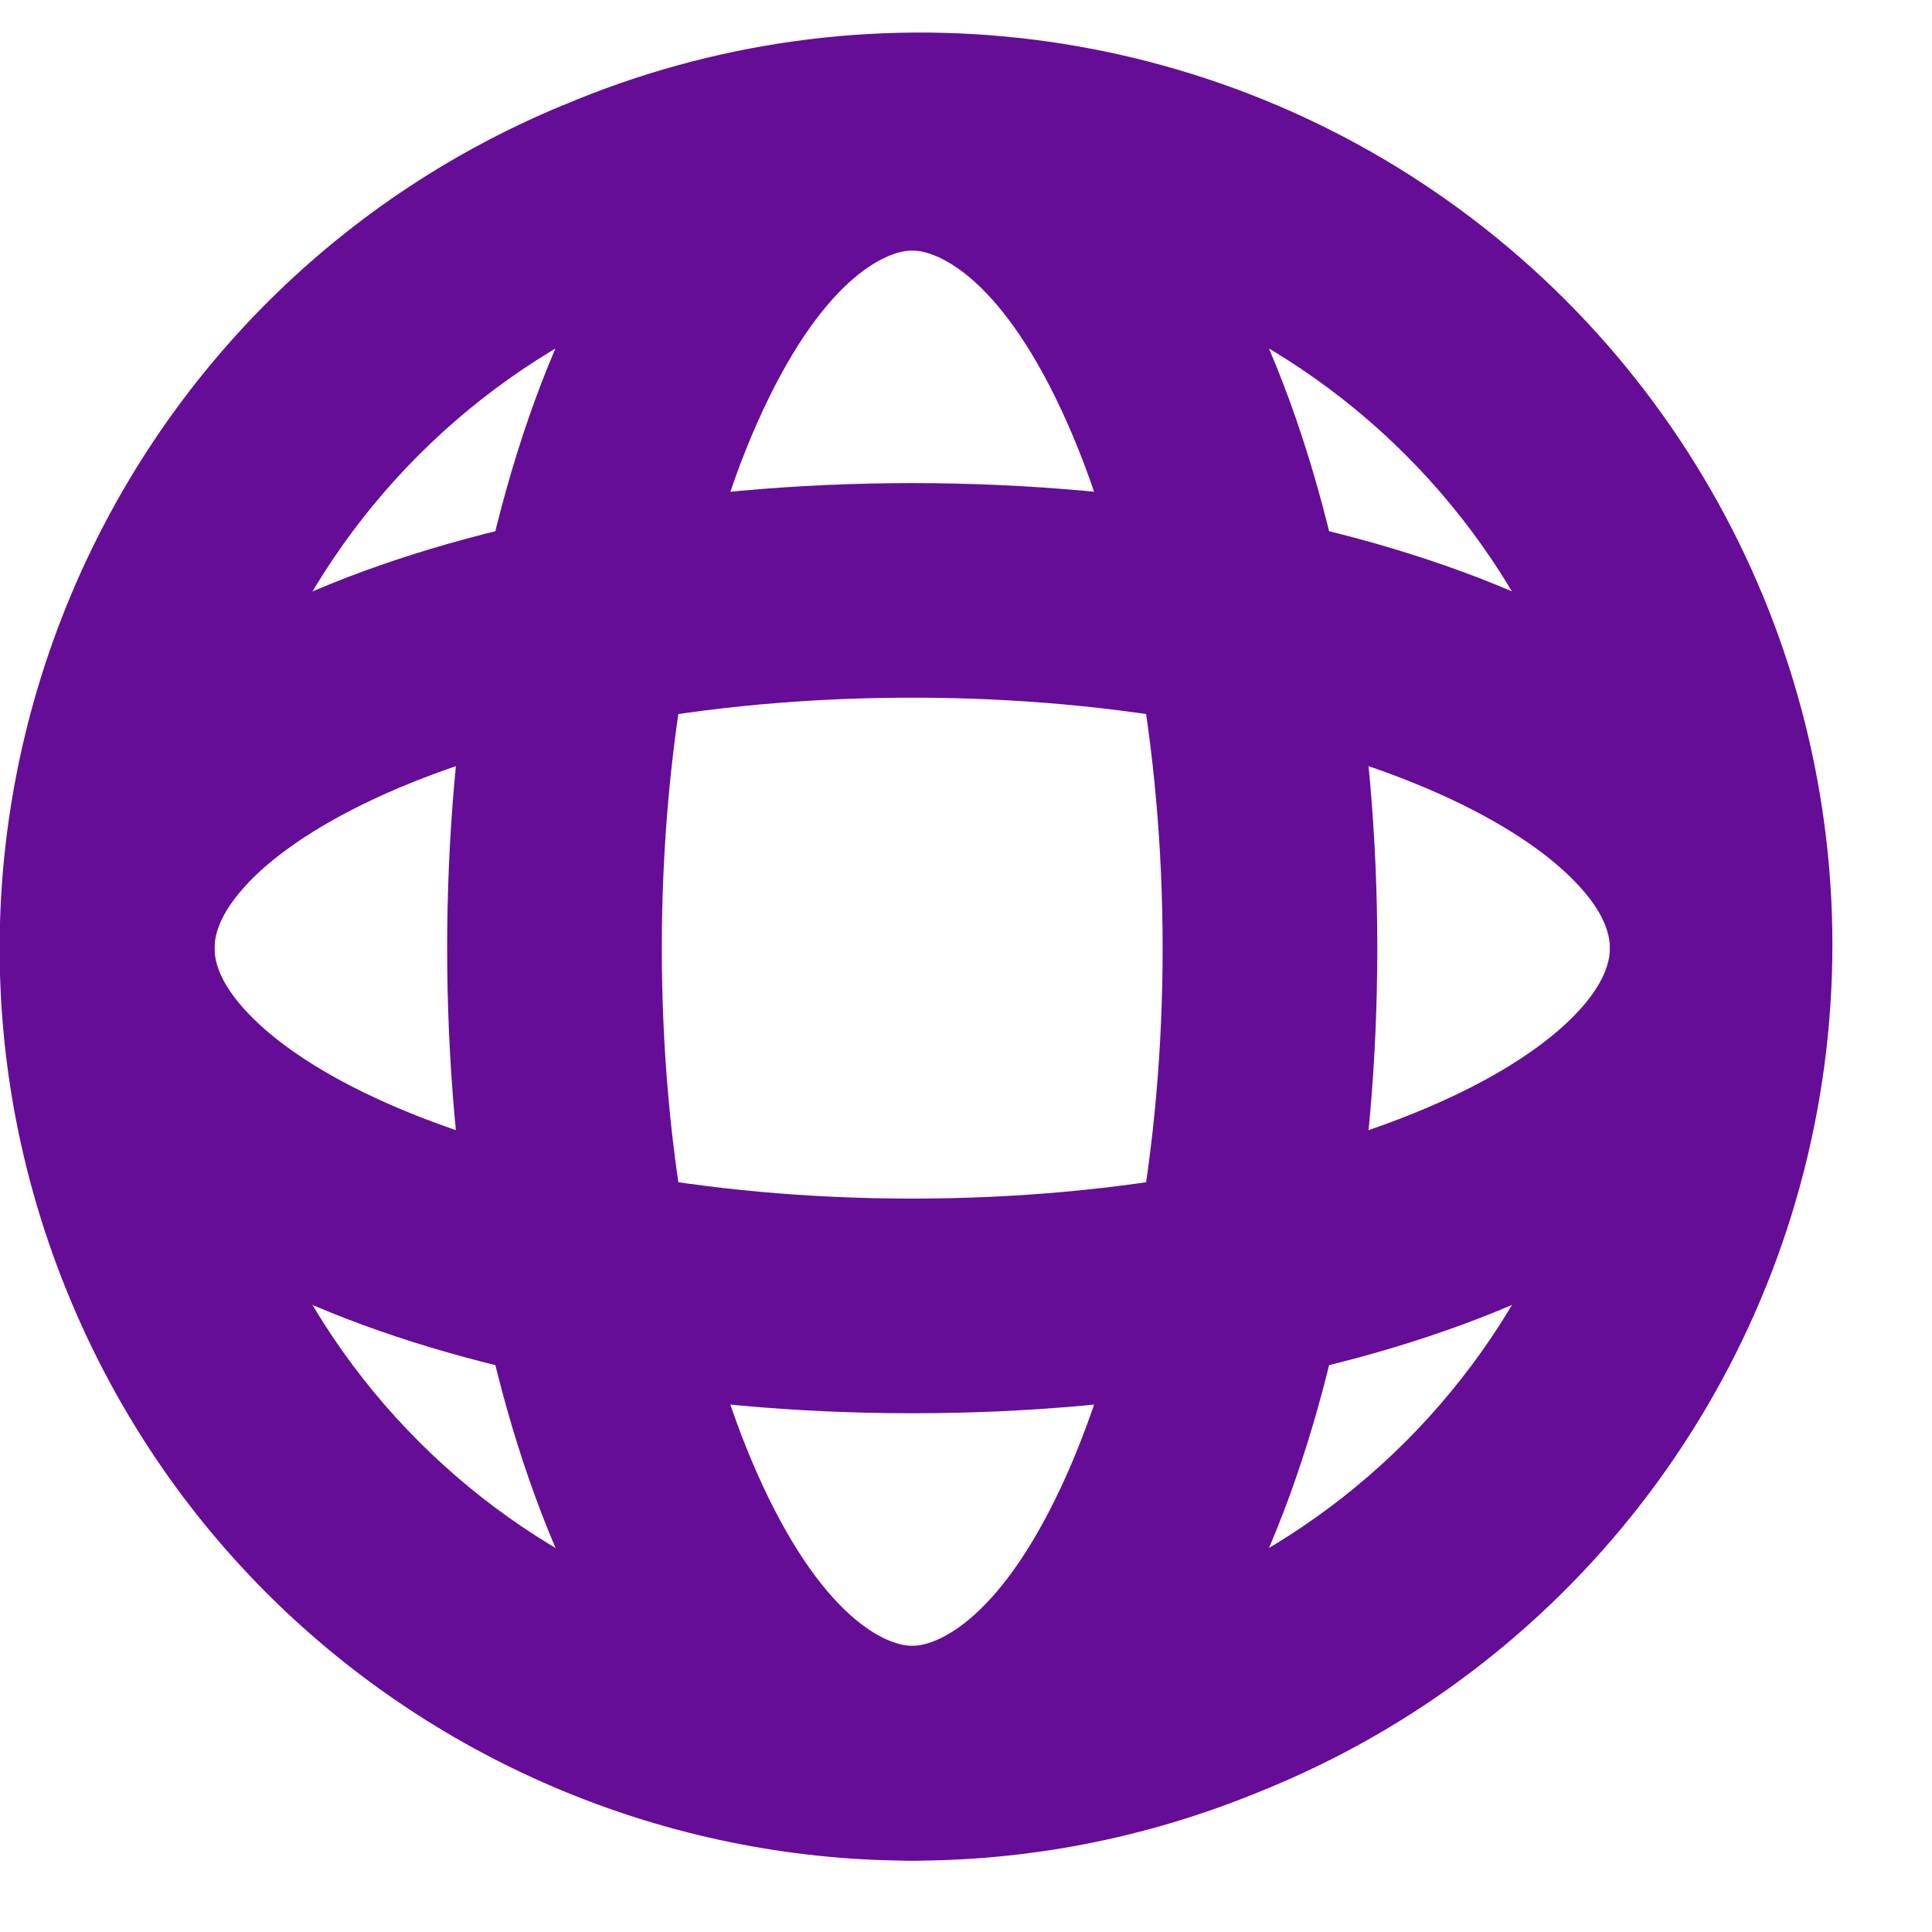
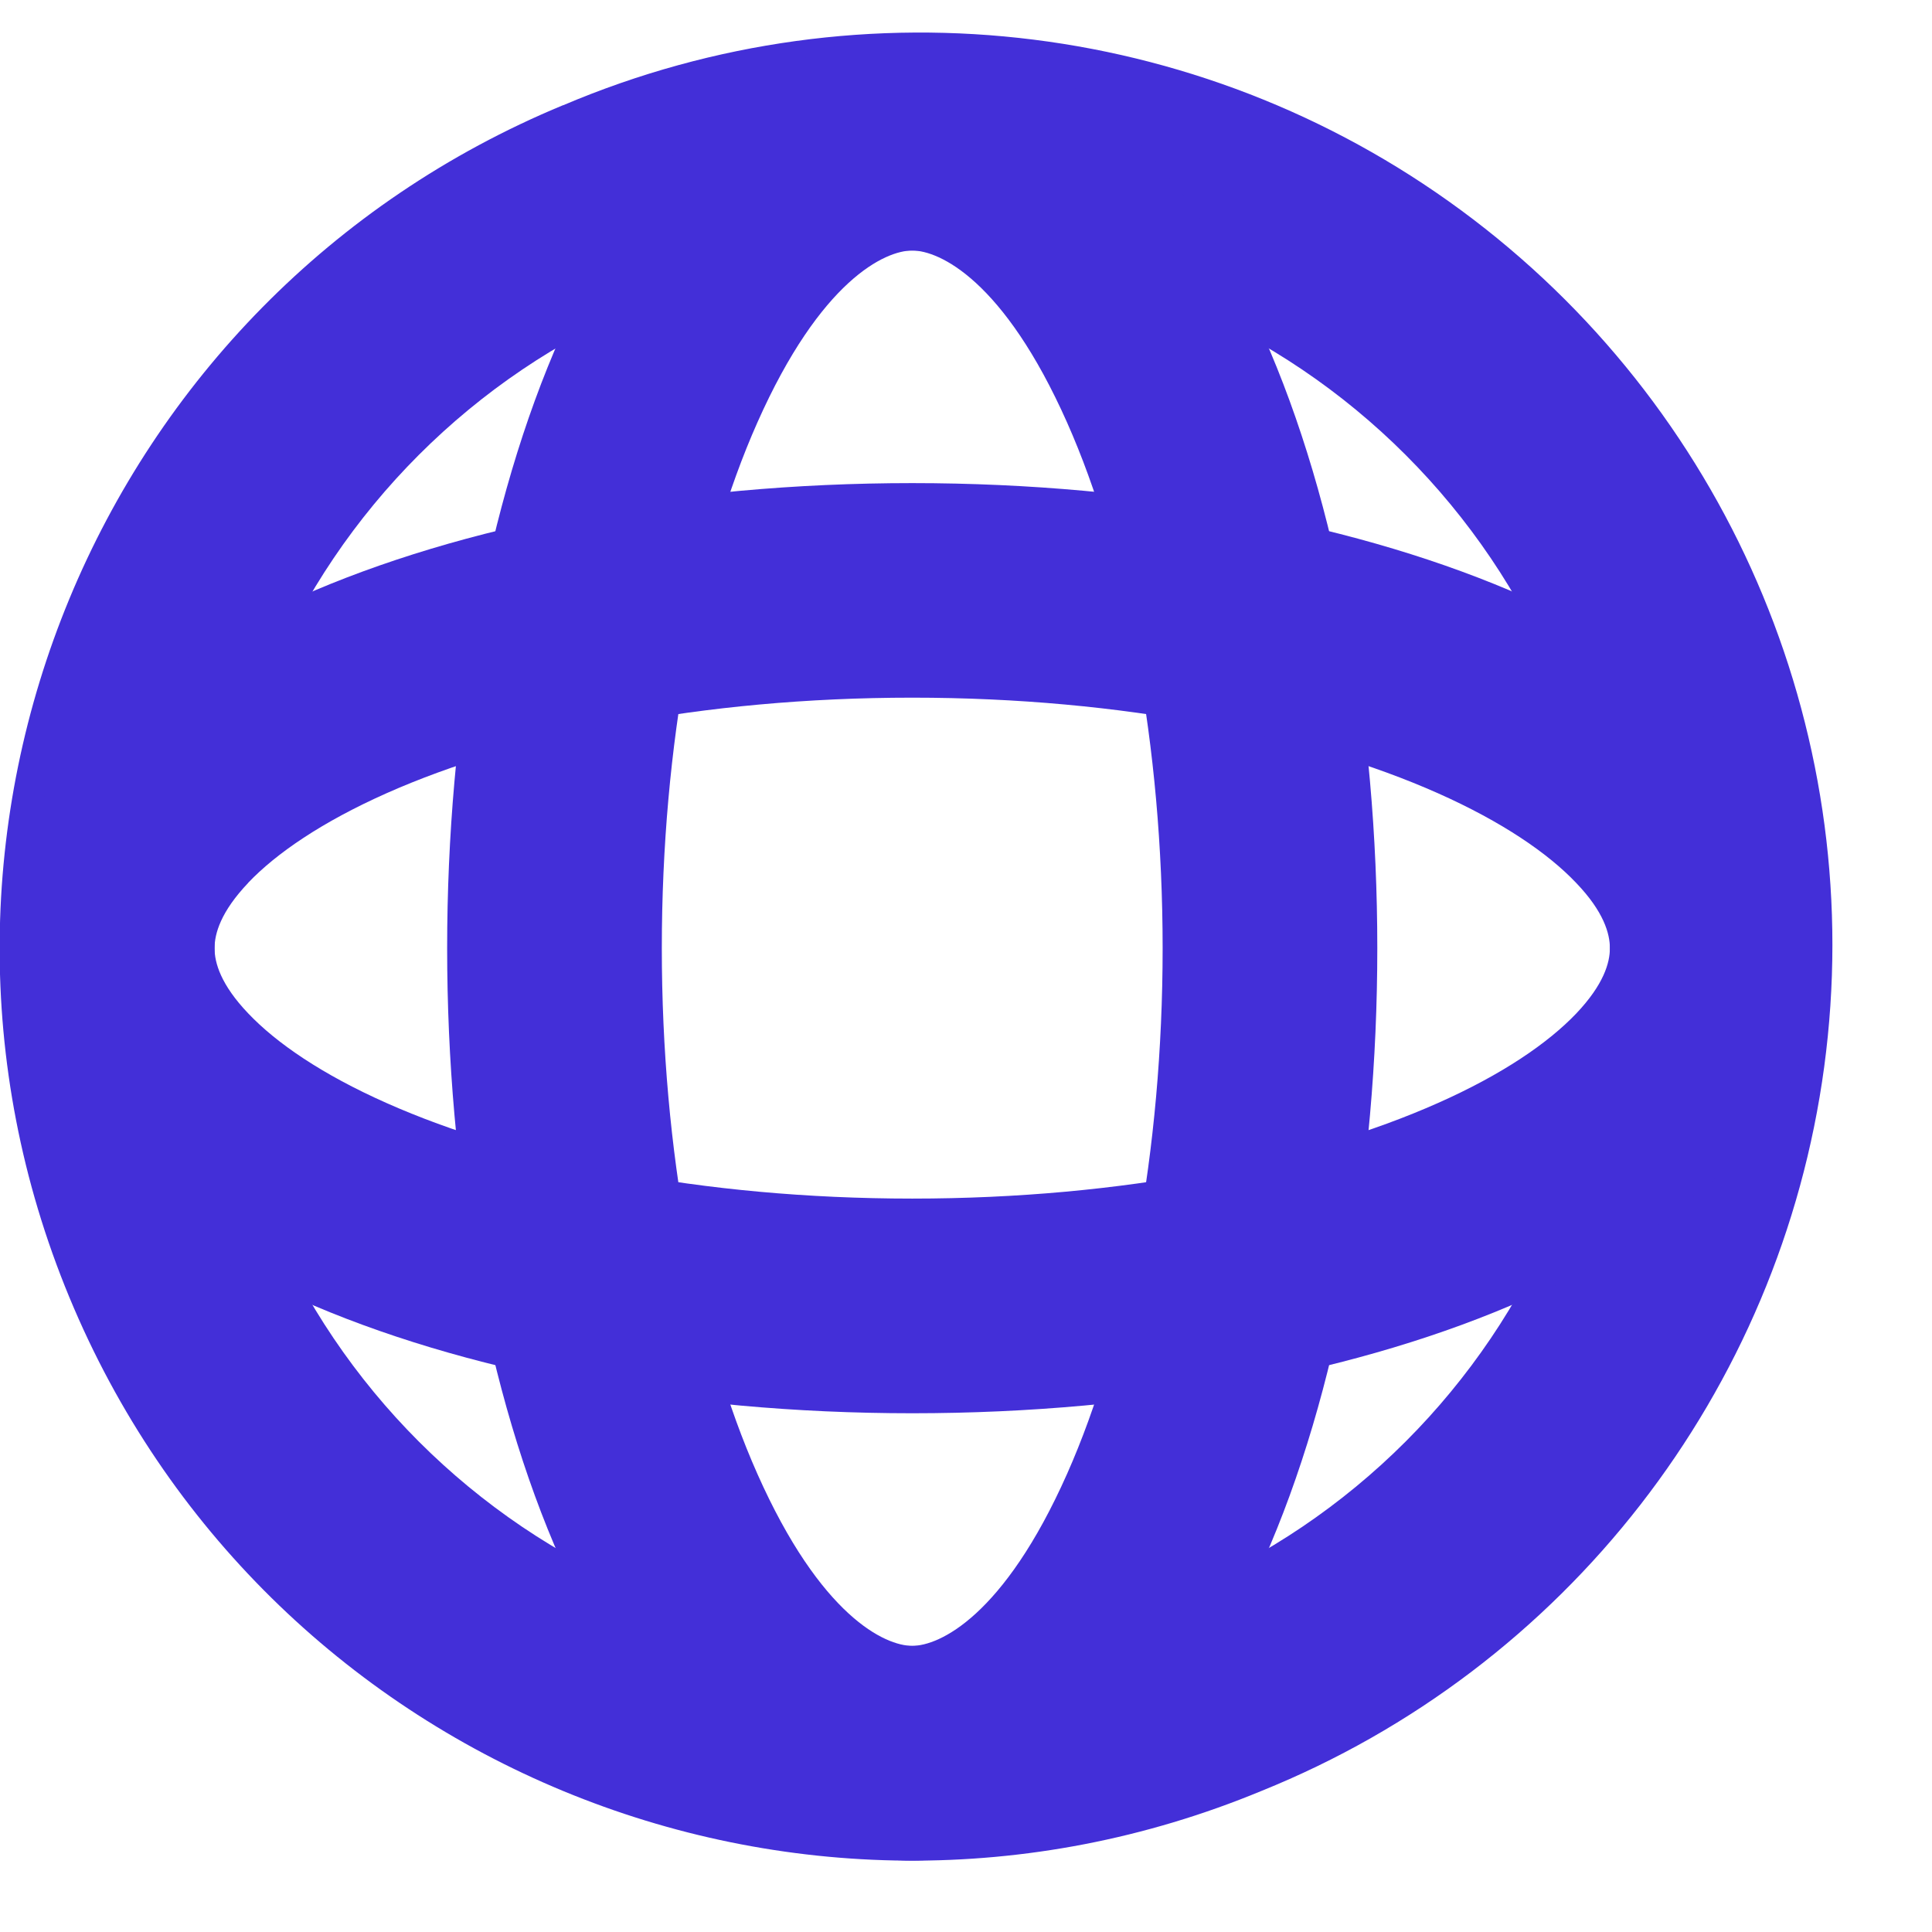
<svg xmlns="http://www.w3.org/2000/svg" width="18" height="18" viewBox="-66 3 18 18">
-   <path d="M-60.754 3.981a8.5 8.5 0 116.506 15.705A8.5 8.5 0 01-60.754 3.98zm3.253 1.353a6.5 6.5 0 100 13.001 6.5 6.5 0 000-13.001z" fill="#650D97" />
-   <path d="M-60.772 6.125c.659-1.483 1.753-2.791 3.271-2.791 1.517 0 2.612 1.308 3.27 2.79.697 1.566 1.063 3.62 1.063 5.71s-.366 4.143-1.062 5.71c-.66 1.482-1.754 2.79-3.271 2.79-1.518 0-2.612-1.308-3.27-2.79-.697-1.567-1.063-3.62-1.063-5.71s.366-4.144 1.062-5.71zm3.271-.791c-.25 0-.852.272-1.443 1.603-.554 1.247-.89 3.008-.89 4.897 0 1.888.336 3.65.89 4.897.591 1.33 1.192 1.603 1.443 1.603.25 0 .852-.272 1.443-1.603.554-1.247.89-3.009.89-4.897 0-1.889-.336-3.65-.89-4.897-.591-1.33-1.192-1.603-1.443-1.603z" fill="#650D97" />
-   <path d="M-63.21 8.563c1.512-.672 3.532-1.062 5.709-1.062 2.177 0 4.197.39 5.71 1.062.754.335 1.427.76 1.925 1.284.503.528.865 1.201.865 1.987s-.362 1.459-.865 1.987c-.498.523-1.17.949-1.926 1.284-1.512.672-3.532 1.062-5.709 1.062-2.177 0-4.197-.39-5.71-1.062-.754-.335-1.427-.76-1.925-1.284-.503-.528-.865-1.201-.865-1.987s.362-1.46.865-1.987c.498-.523 1.17-.949 1.926-1.284zm-.477 2.662c-.257.27-.314.474-.314.609s.057.339.314.608c.261.275.687.568 1.289.835 1.202.535 2.933.89 4.897.89 1.964 0 3.695-.355 4.897-.89.602-.267 1.028-.56 1.29-.835.256-.27.313-.473.313-.608s-.057-.34-.314-.608c-.261-.275-.687-.568-1.289-.836-1.202-.534-2.933-.89-4.897-.89-1.965 0-3.695.356-4.897.89-.602.268-1.028.56-1.29.835z" fill="#650D97" />
+   <path d="M-60.754 3.981a8.5 8.5 0 116.506 15.705A8.5 8.5 0 01-60.754 3.98zm3.253 1.353a6.5 6.5 0 100 13.001 6.5 6.5 0 000-13.001z" fill="#432fd8" />
+   <path d="M-60.772 6.125c.659-1.483 1.753-2.791 3.271-2.791 1.517 0 2.612 1.308 3.27 2.79.697 1.566 1.063 3.62 1.063 5.71s-.366 4.143-1.062 5.71c-.66 1.482-1.754 2.79-3.271 2.79-1.518 0-2.612-1.308-3.27-2.79-.697-1.567-1.063-3.62-1.063-5.71s.366-4.144 1.062-5.71zm3.271-.791c-.25 0-.852.272-1.443 1.603-.554 1.247-.89 3.008-.89 4.897 0 1.888.336 3.65.89 4.897.591 1.33 1.192 1.603 1.443 1.603.25 0 .852-.272 1.443-1.603.554-1.247.89-3.009.89-4.897 0-1.889-.336-3.65-.89-4.897-.591-1.33-1.192-1.603-1.443-1.603z" fill="#432fd8" />
+   <path d="M-63.21 8.563c1.512-.672 3.532-1.062 5.709-1.062 2.177 0 4.197.39 5.71 1.062.754.335 1.427.76 1.925 1.284.503.528.865 1.201.865 1.987s-.362 1.459-.865 1.987c-.498.523-1.17.949-1.926 1.284-1.512.672-3.532 1.062-5.709 1.062-2.177 0-4.197-.39-5.71-1.062-.754-.335-1.427-.76-1.925-1.284-.503-.528-.865-1.201-.865-1.987s.362-1.46.865-1.987c.498-.523 1.17-.949 1.926-1.284zm-.477 2.662c-.257.27-.314.474-.314.609s.057.339.314.608c.261.275.687.568 1.289.835 1.202.535 2.933.89 4.897.89 1.964 0 3.695-.355 4.897-.89.602-.267 1.028-.56 1.29-.835.256-.27.313-.473.313-.608s-.057-.34-.314-.608c-.261-.275-.687-.568-1.289-.836-1.202-.534-2.933-.89-4.897-.89-1.965 0-3.695.356-4.897.89-.602.268-1.028.56-1.29.835z" fill="#432fd8" />
</svg>
